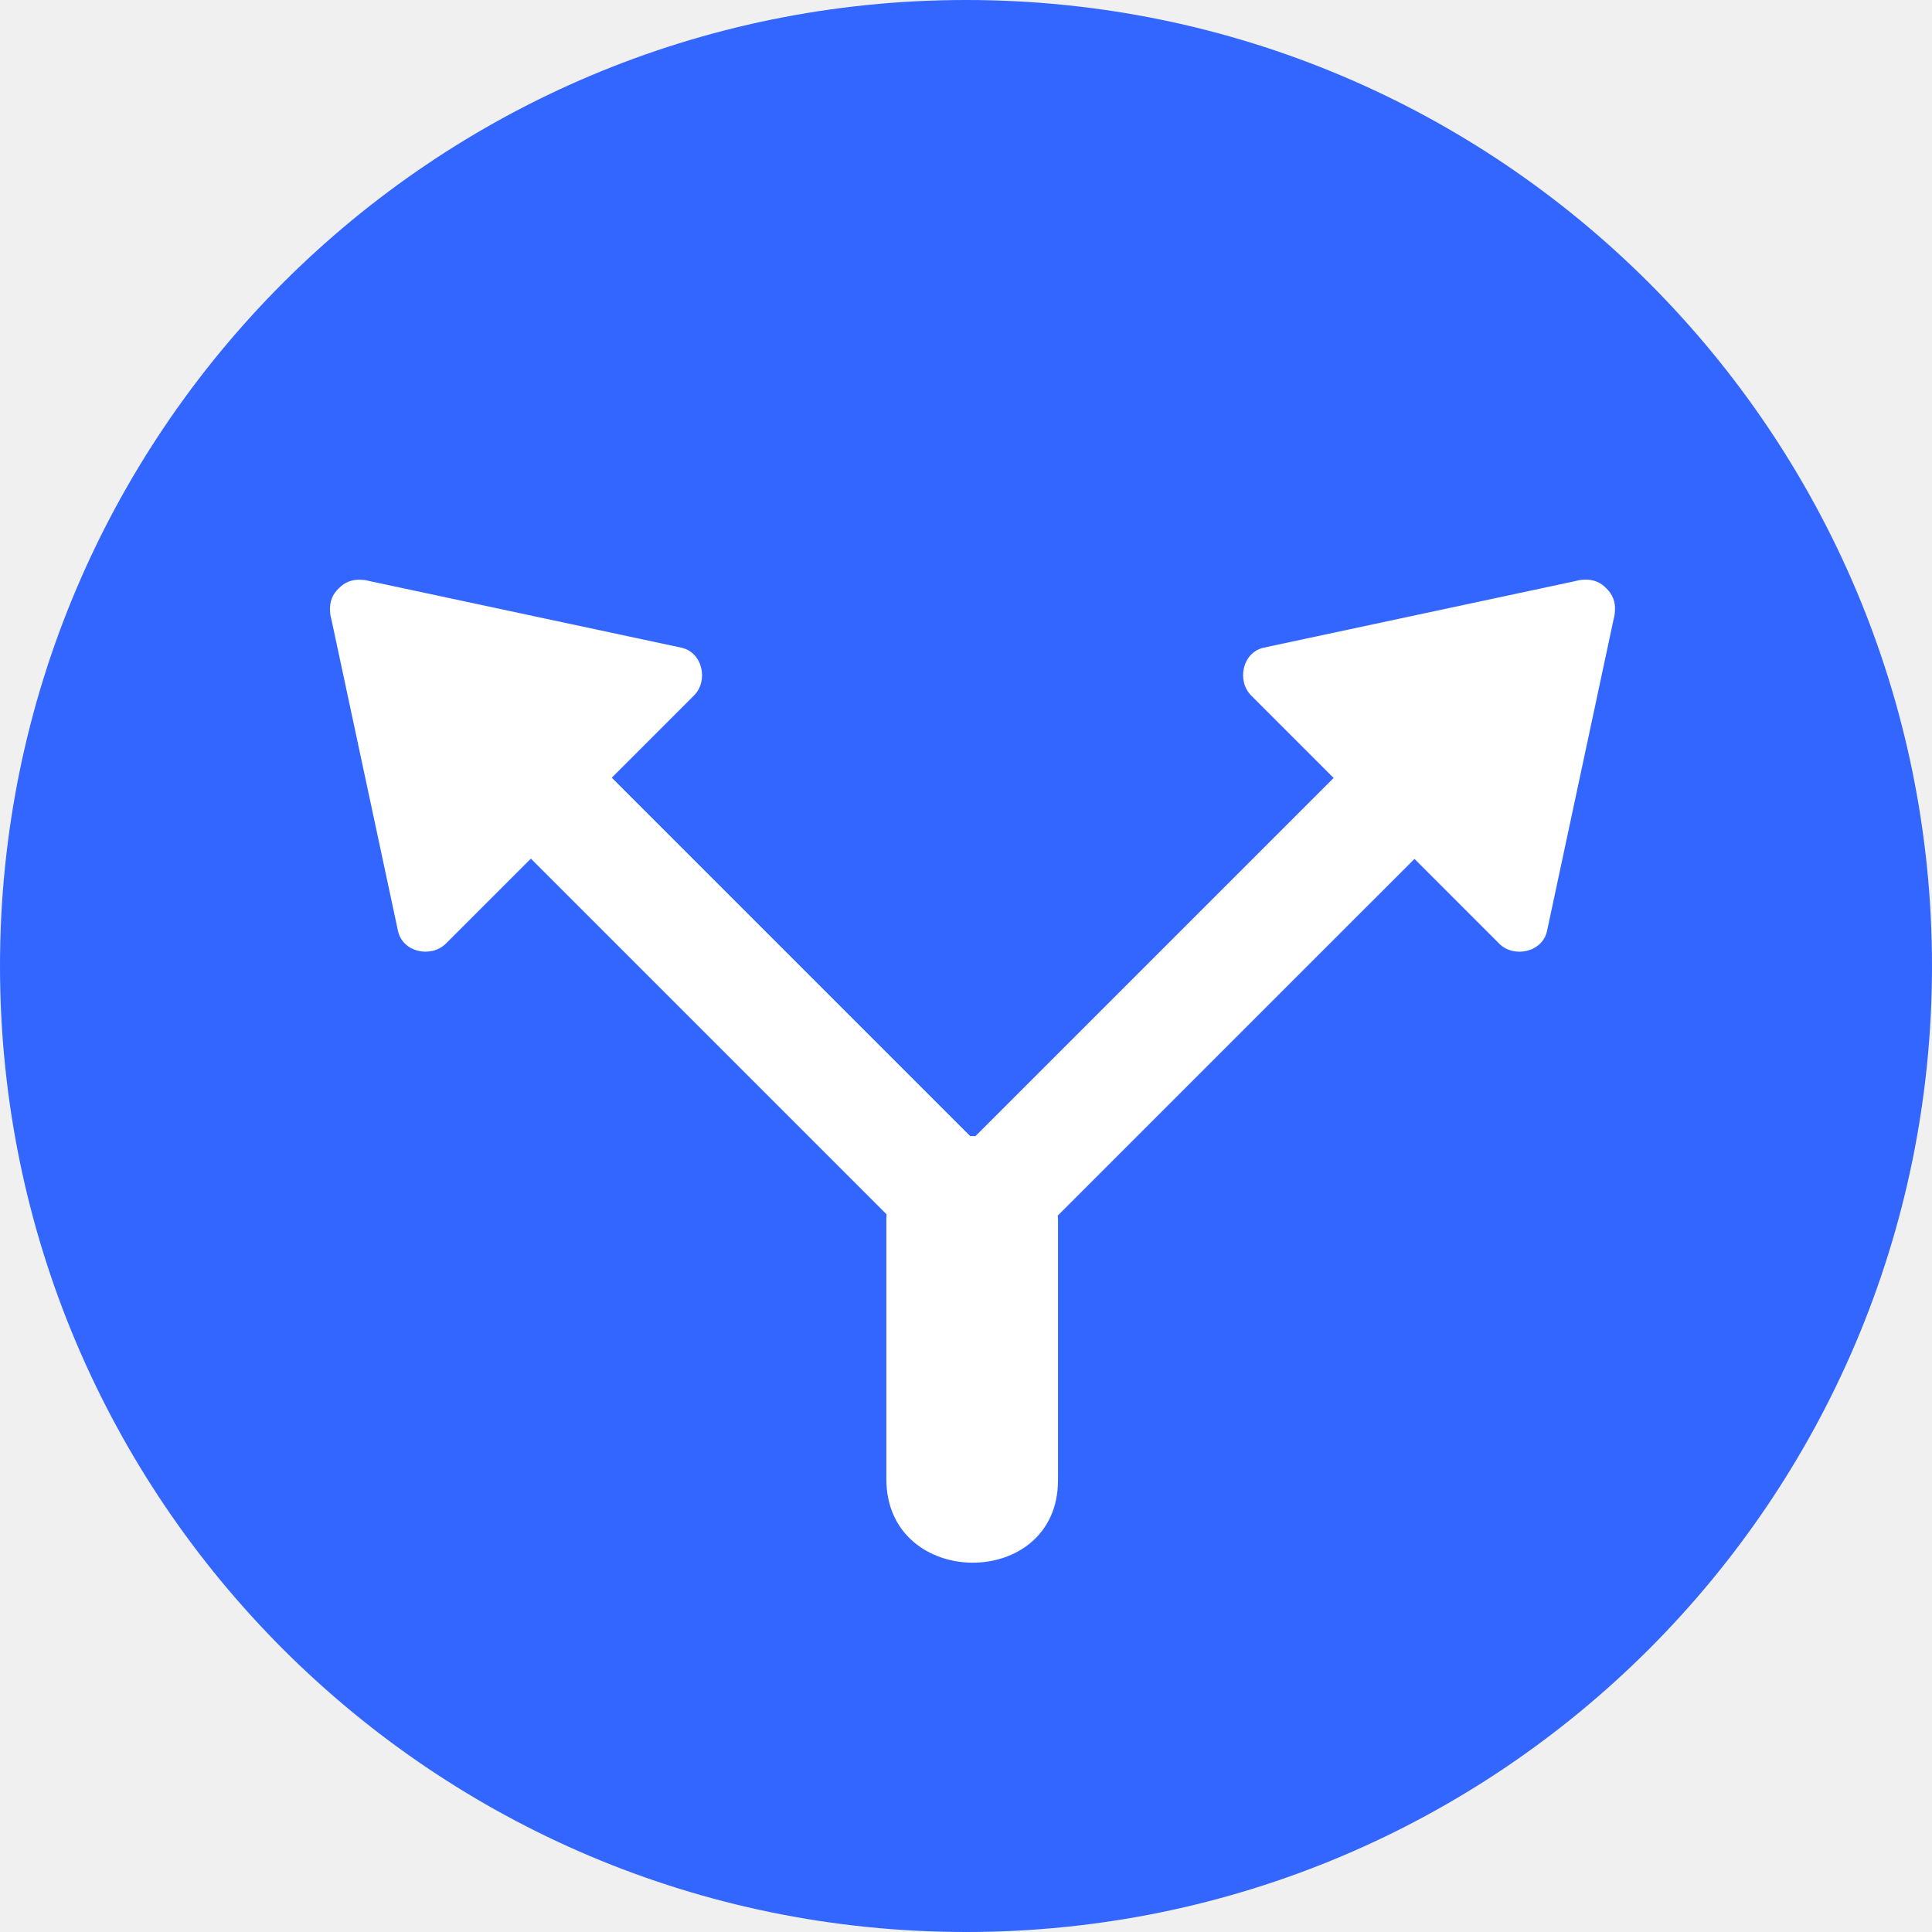
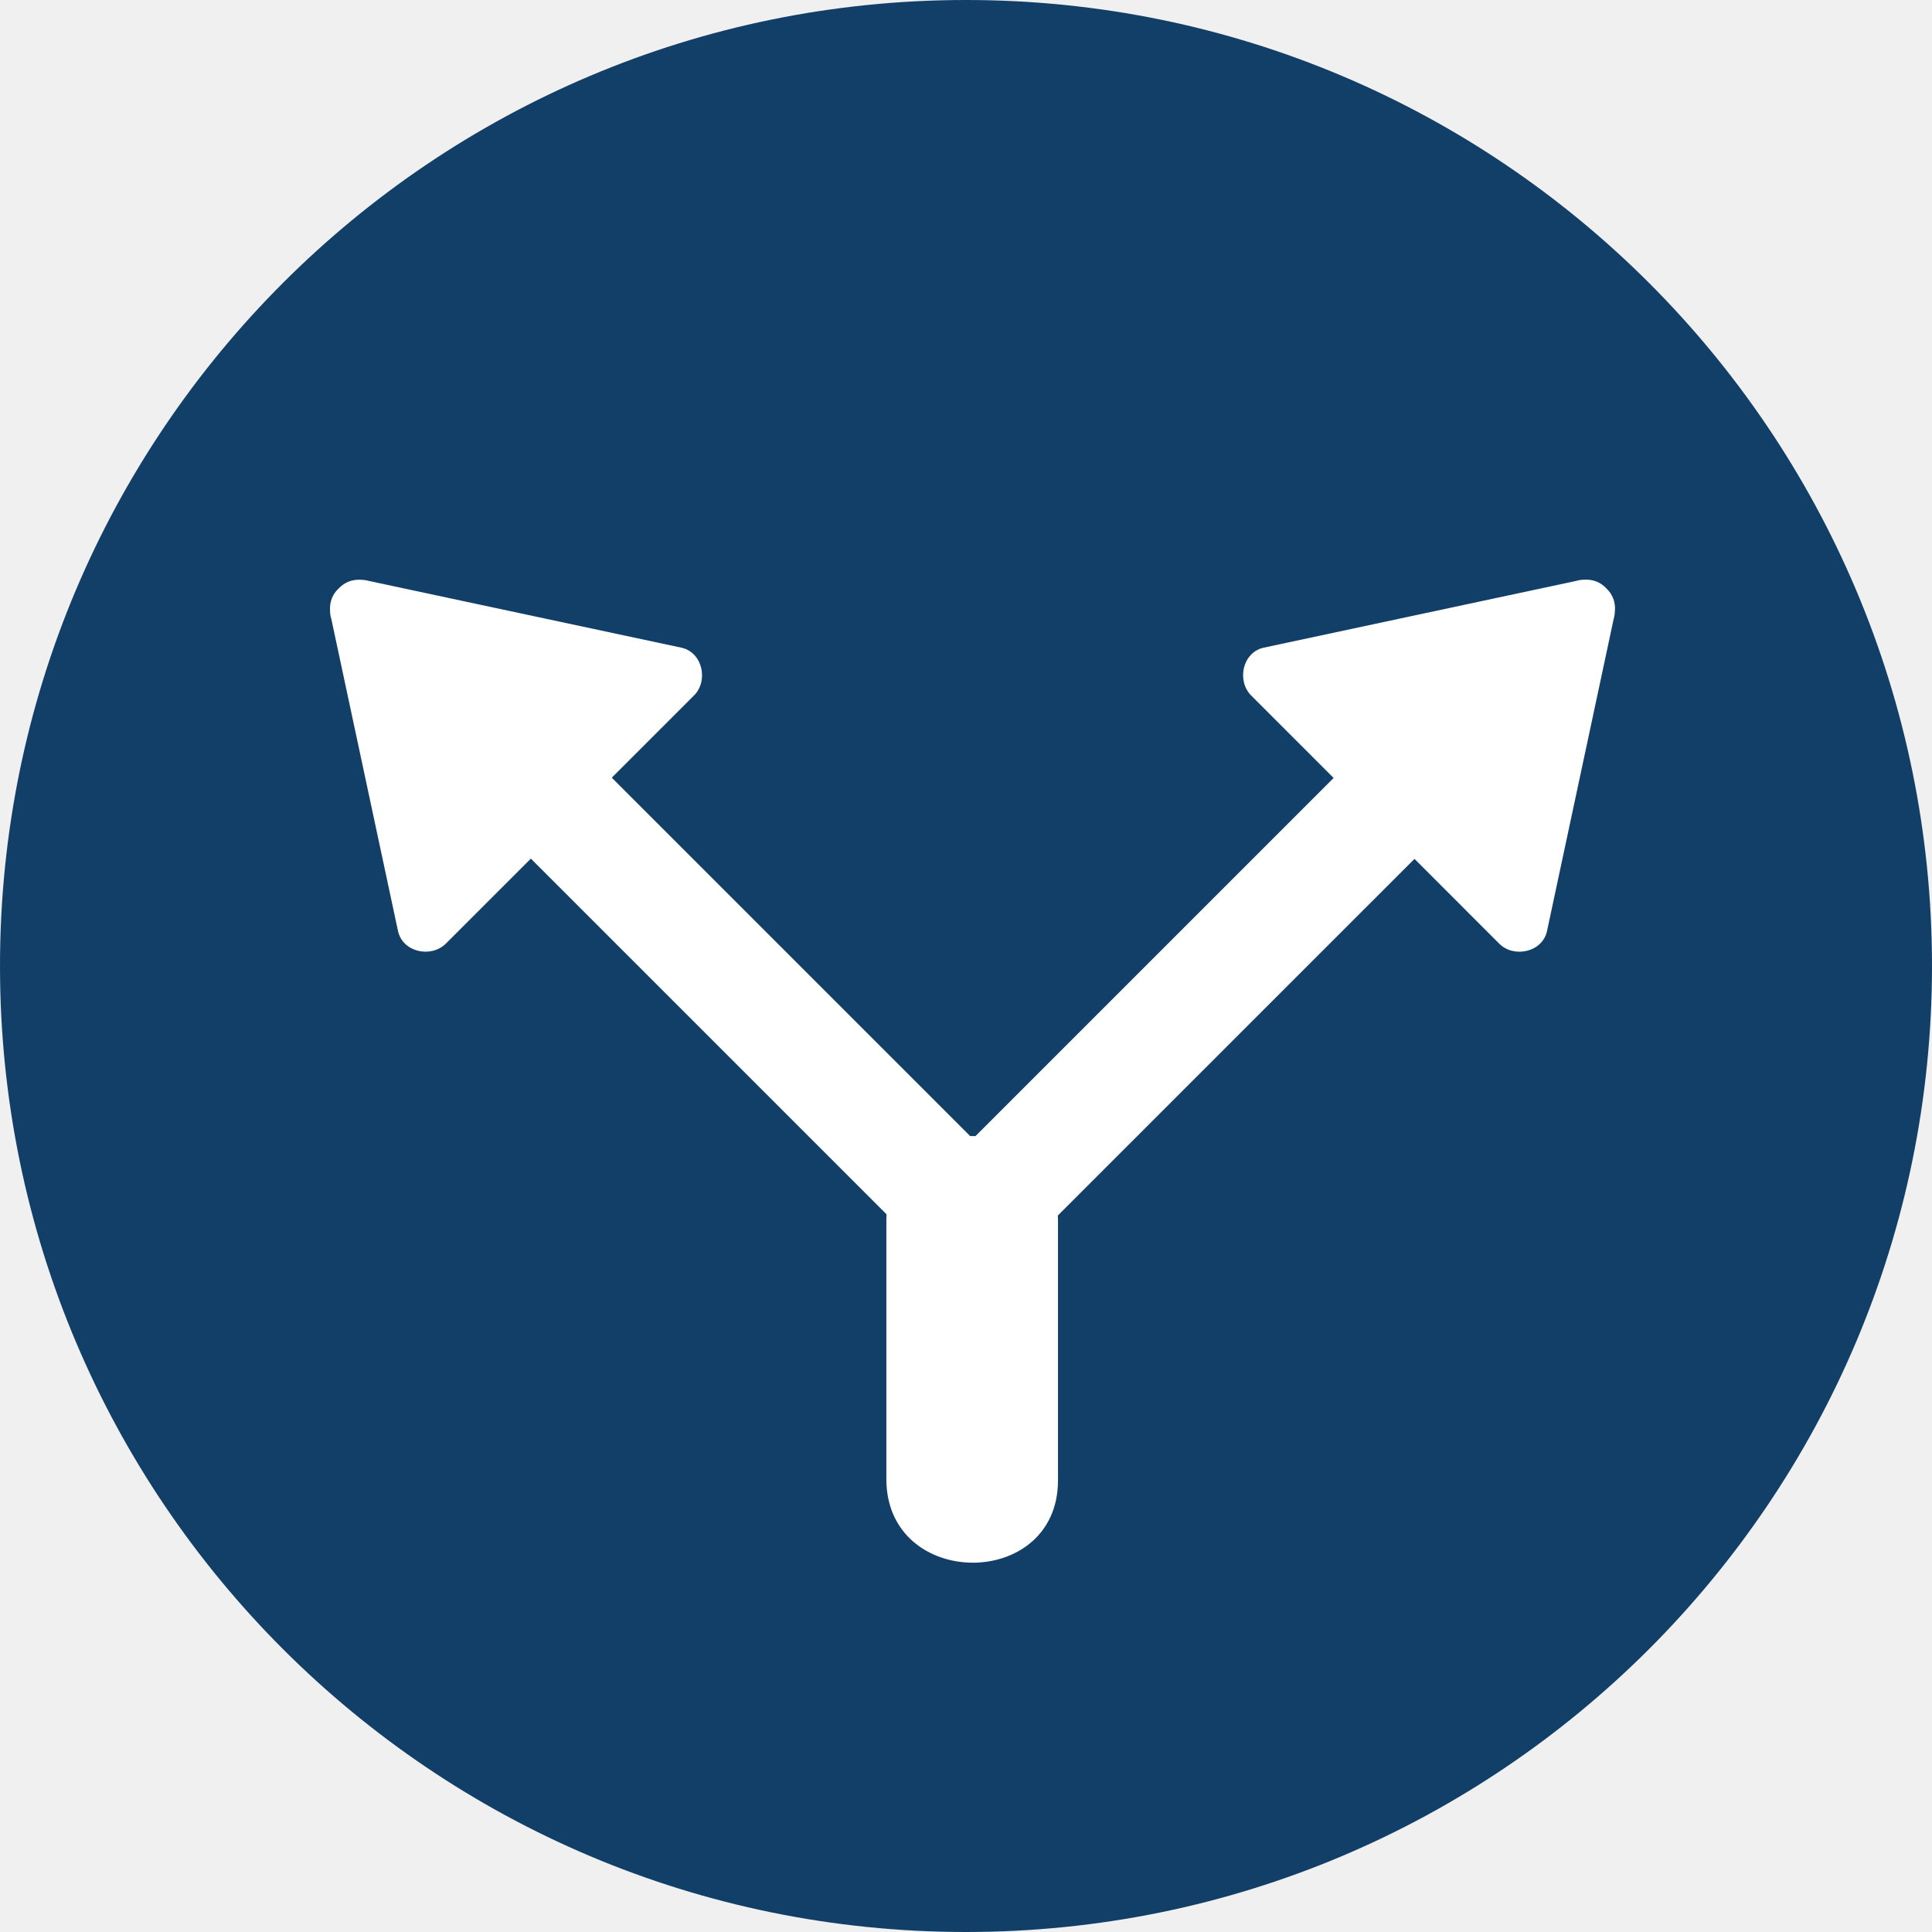
<svg xmlns="http://www.w3.org/2000/svg" height="200px" width="200px" version="1.1" viewBox="0 0 473.654 473.654" xml:space="preserve" fill="#000000">
  <g>
-     <circle style="fill:#3366FF;" cx="236.827" cy="236.827" r="236.827" />
+     <circle style="fill:#123F68;" cx="236.827" cy="236.827" r="236.827" />
    <path style="fill:#FFFFFF;" d="M393.863,144.295c-1.339-1.466-3.272-2.363-5.628-2.165c-0.636,0.015-1.257,0.108-1.851,0.295 c-25.504,5.449-51.008,10.901-76.512,16.346c-5.299,1.133-6.724,8.156-3.115,11.761c6.731,6.735,13.466,13.47,20.197,20.197 c-29.273,29.27-58.543,58.539-87.813,87.809c-0.434-0.015-0.86-0.026-1.294-0.019c-29.292-29.288-58.577-58.573-87.865-87.858 c6.727-6.727,13.455-13.459,20.182-20.182c3.571-3.571,2.083-10.583-3.134-11.697c-25.549-5.456-51.098-10.912-76.646-16.368 c-0.557-0.165-1.133-0.247-1.72-0.266c-2.315-0.198-4.233,0.654-5.576,2.064c-1.462,1.331-2.36,3.261-2.169,5.613 c0.011,0.647,0.108,1.275,0.299,1.881c5.449,25.496,10.901,51,16.349,76.497c1.133,5.299,8.152,6.724,11.757,3.119 c6.941-6.941,13.881-13.881,20.822-20.822c29.064,29.064,58.135,58.135,87.203,87.199c-0.011,0.337-0.049,0.658-0.049,1.006 c0,21.301,0,42.605,0,63.902c0,27.172,42.081,27.407,42.081,0.307c0-21.301,0-42.605,0-63.902c0-0.344-0.034-0.666-0.049-1.002 c29.15-29.146,58.3-58.296,87.446-87.442c6.933,6.933,13.87,13.87,20.803,20.803c3.571,3.571,10.583,2.083,11.694-3.134 c5.456-25.545,10.912-51.094,16.368-76.639c0.168-0.557,0.251-1.137,0.269-1.728C396.122,147.556,395.273,145.638,393.863,144.295z" />
  </g>
</svg>
